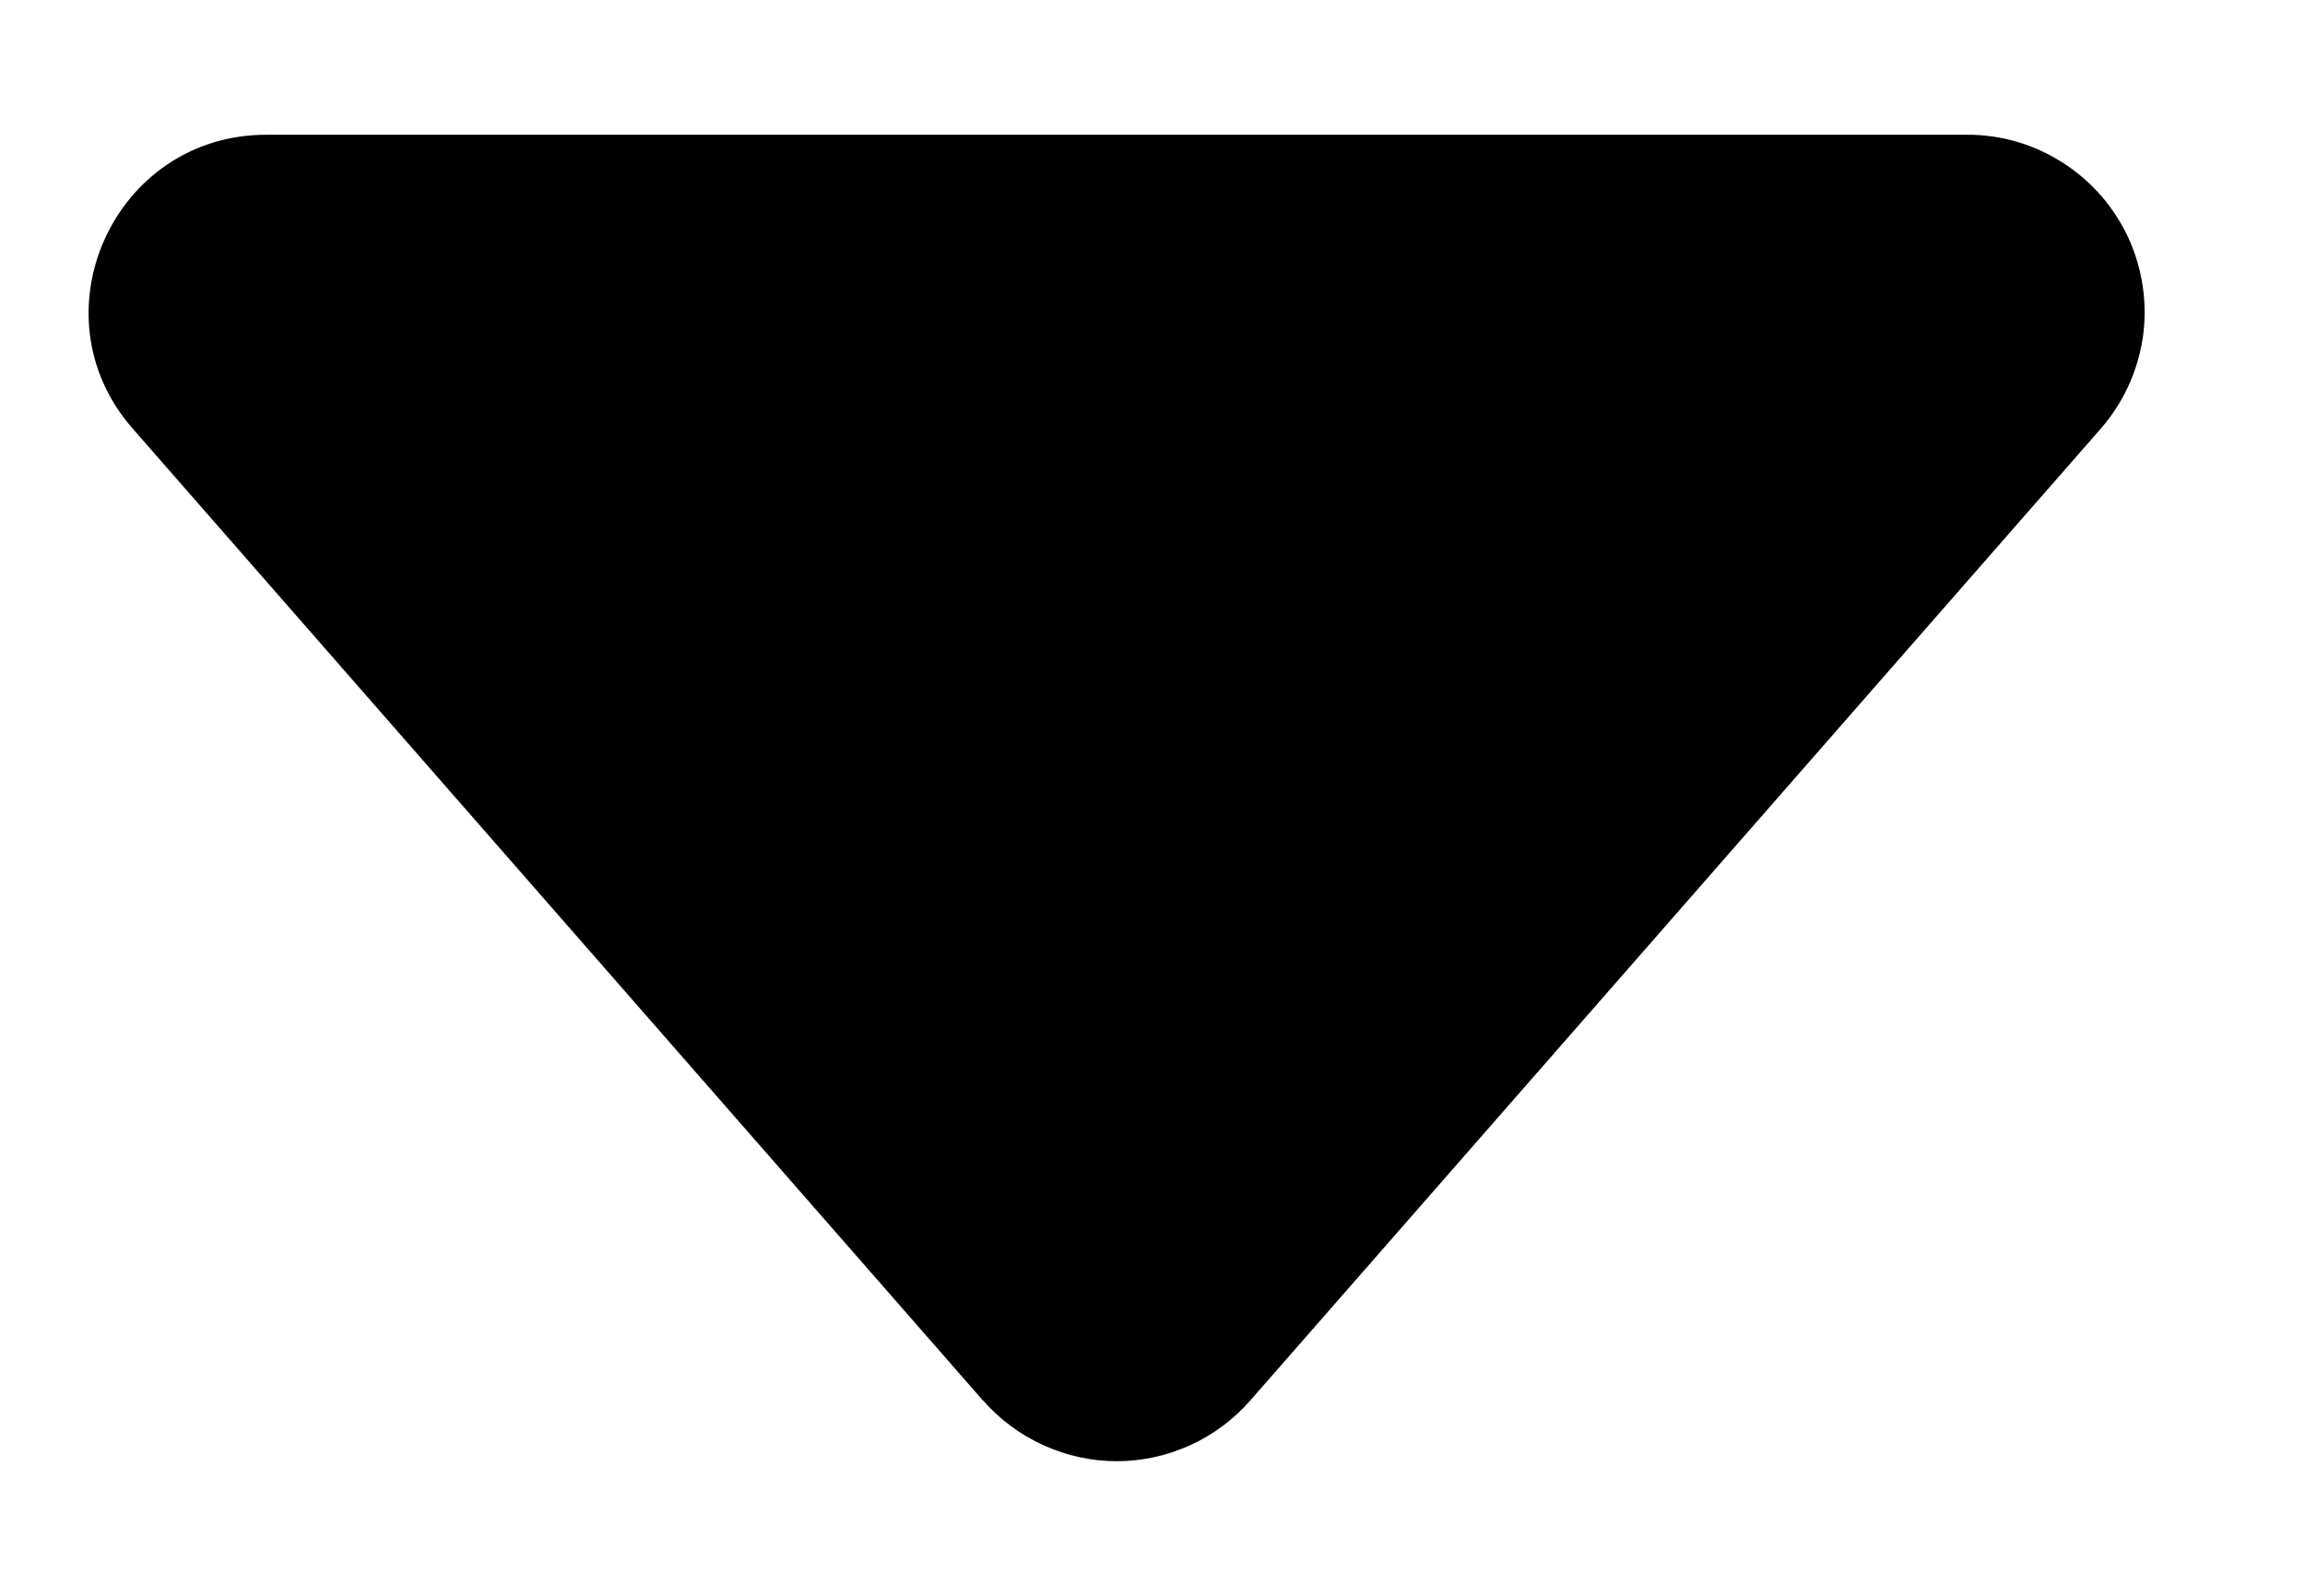
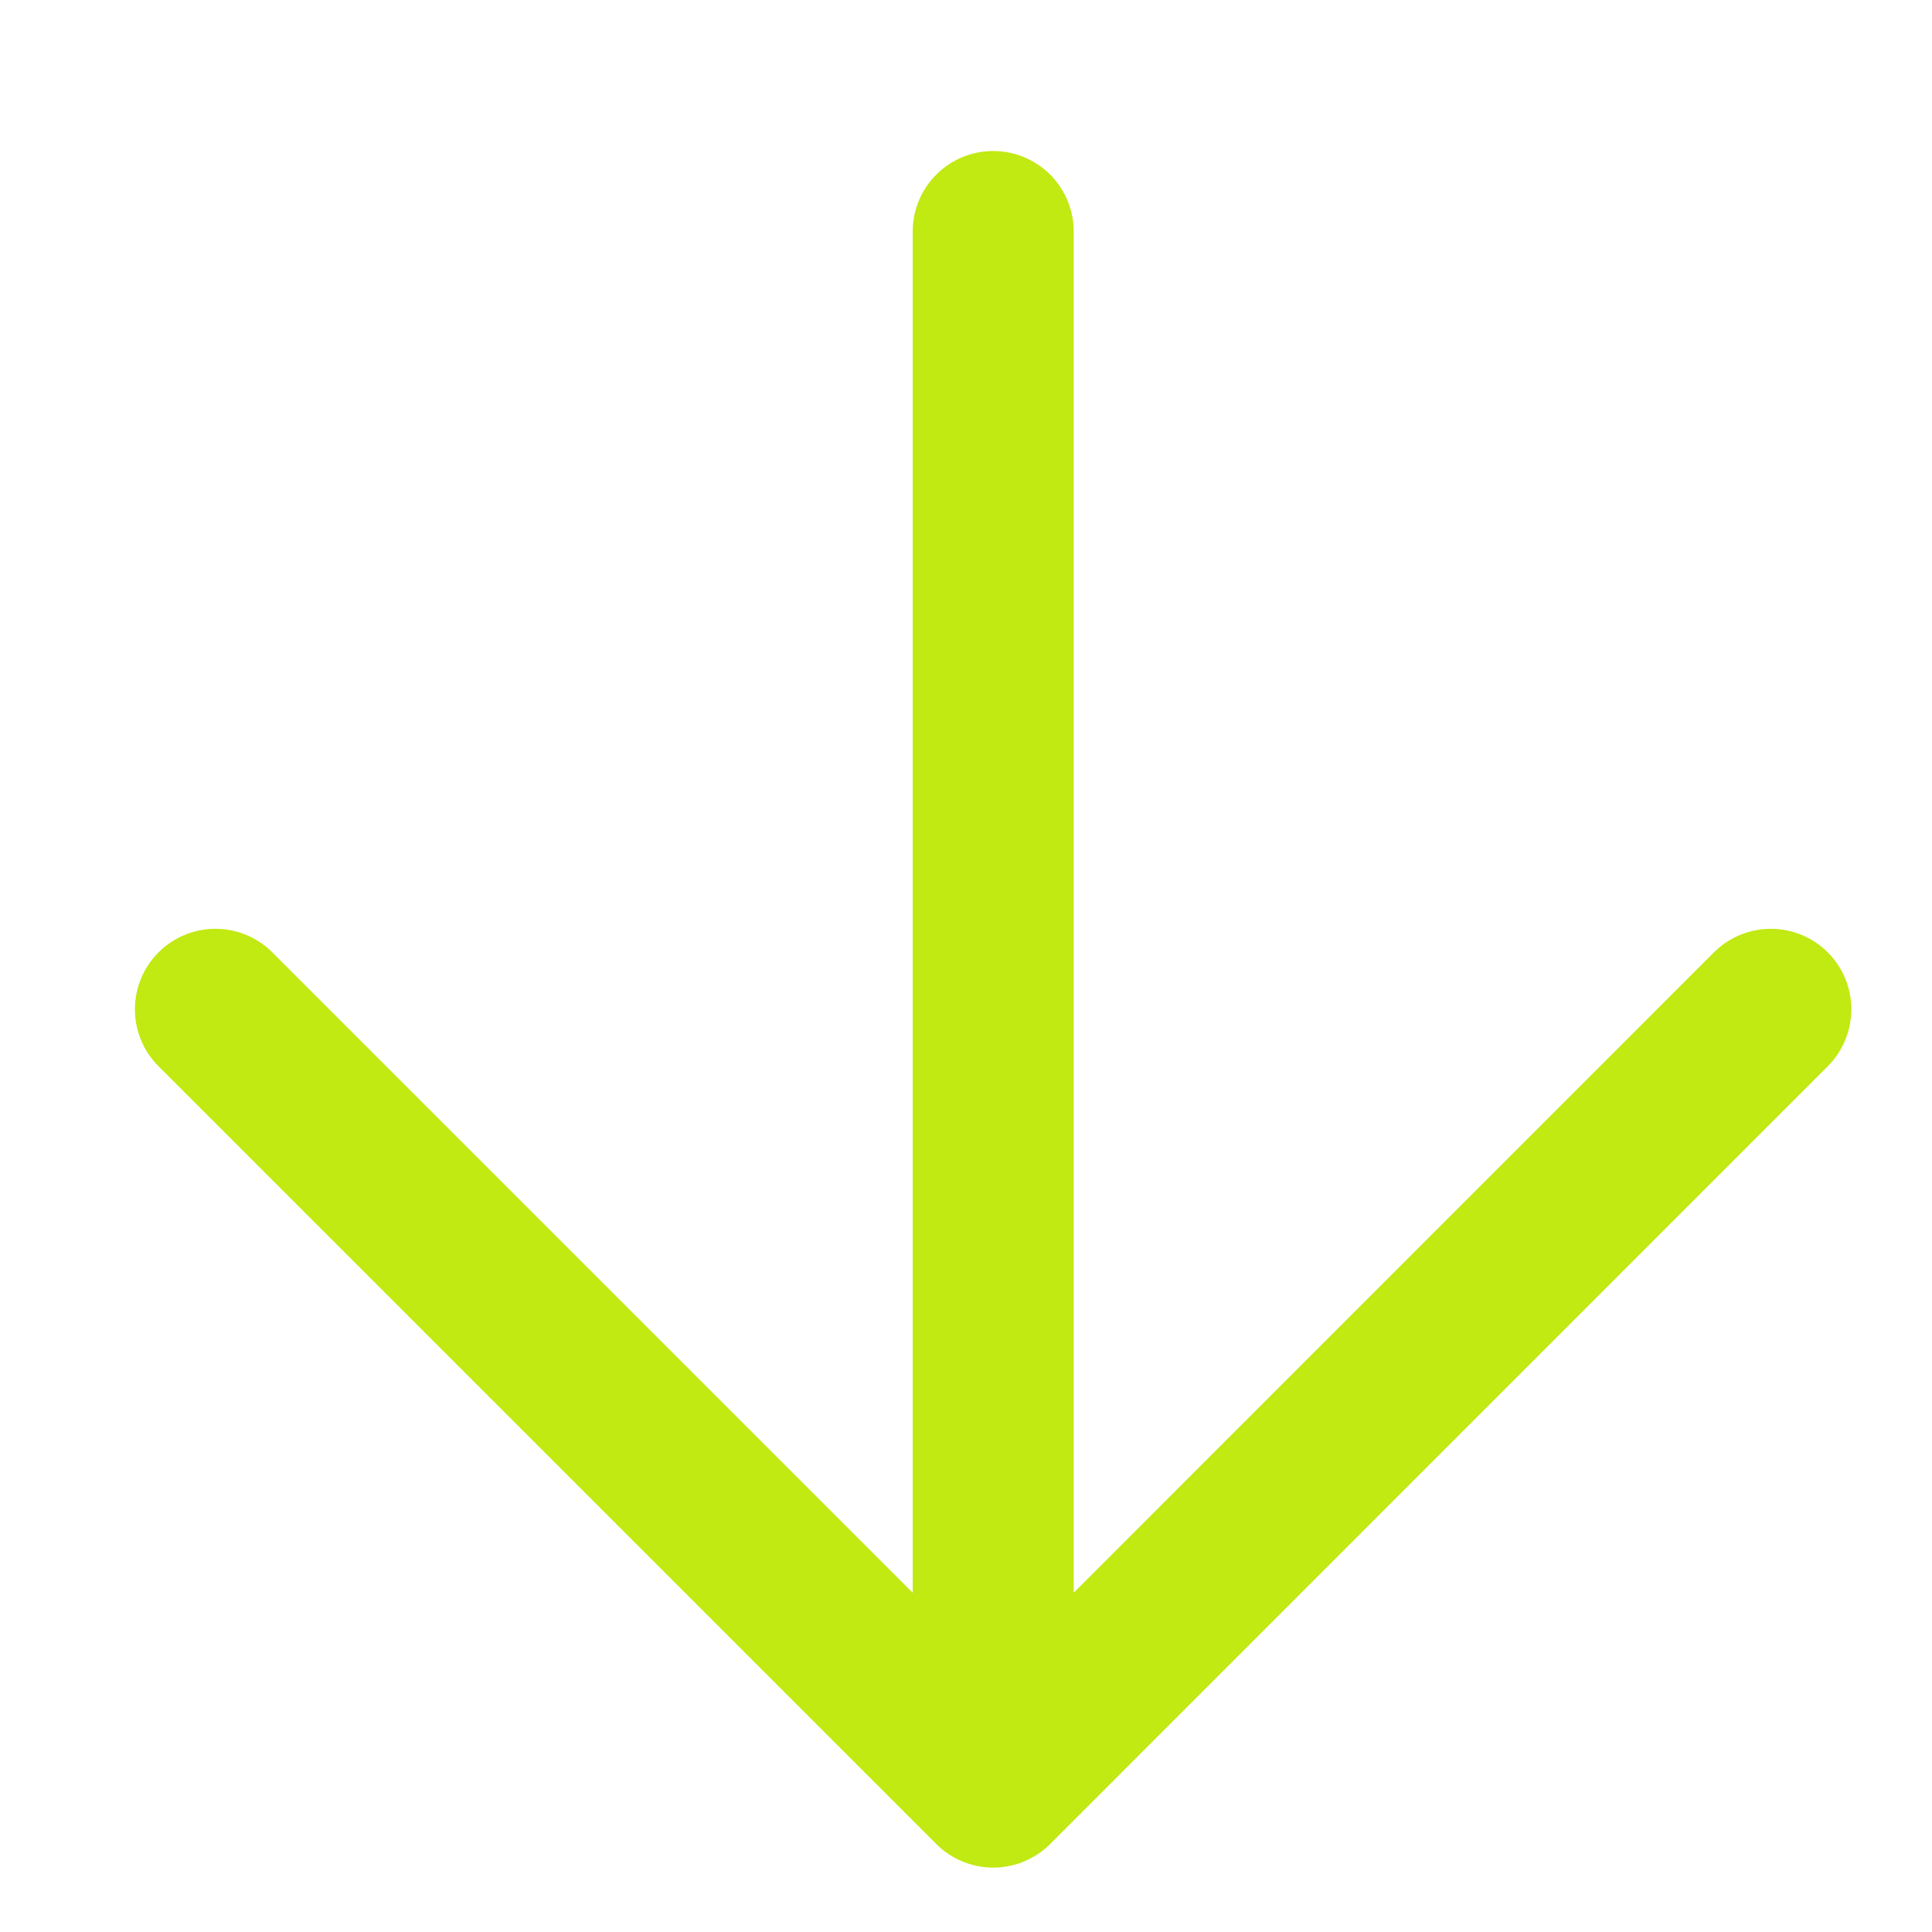
- <svg xmlns="http://www.w3.org/2000/svg" width="13" height="9" viewBox="0 0 13 9" fill="none">
-   <path d="M5.545 7.9L0.749 2.418C0.183 1.773 0.643 0.76 1.502 0.76H11.094C11.287 0.759 11.475 0.815 11.636 0.919C11.798 1.023 11.926 1.171 12.006 1.346C12.085 1.521 12.113 1.716 12.085 1.906C12.056 2.096 11.974 2.274 11.847 2.419L7.051 7.899C6.957 8.006 6.842 8.092 6.712 8.151C6.582 8.21 6.441 8.241 6.298 8.241C6.156 8.241 6.015 8.21 5.885 8.151C5.755 8.092 5.639 8.006 5.545 7.899V7.9Z" fill="black" />
+ <svg xmlns="http://www.w3.org/2000/svg" width="12" height="12" viewBox="0 0 12 12" fill="none">
+   <path d="M10.999 6.269L6.169 11.1M6.169 11.1L1.338 6.269M6.169 11.1L6.169 1.438" stroke="#C1E912" stroke-linecap="round" stroke-linejoin="round" />
</svg>
